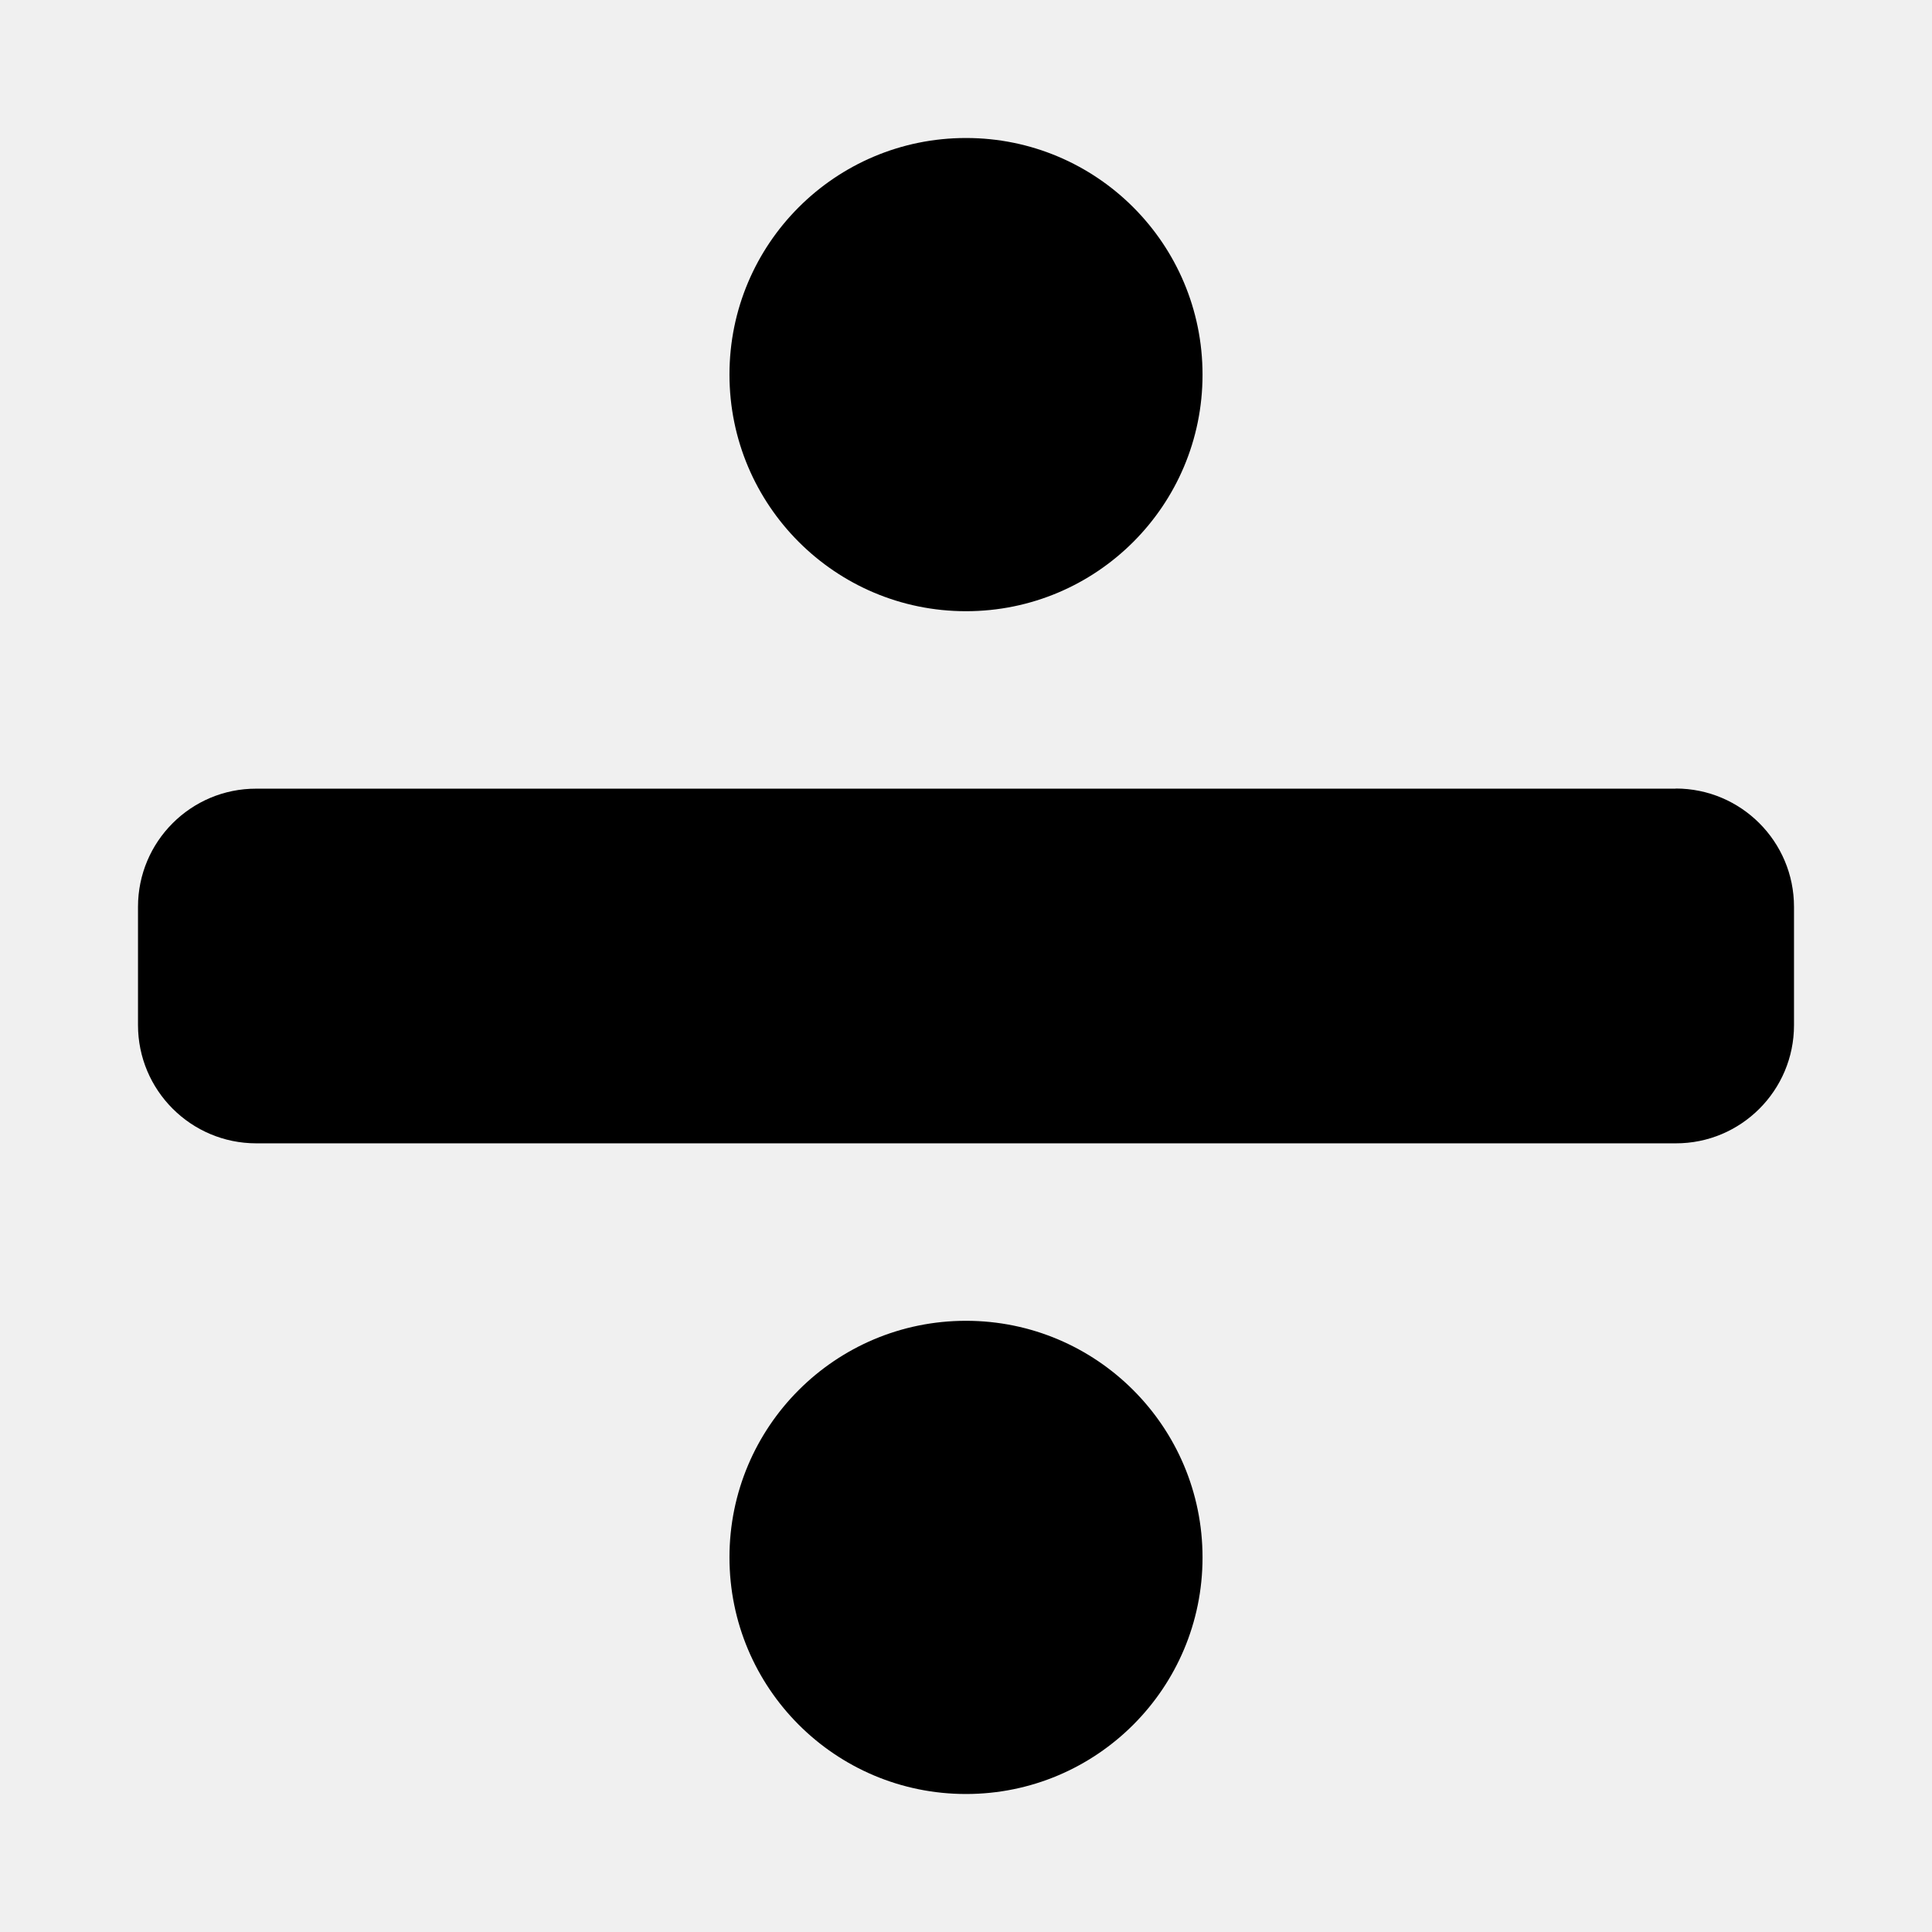
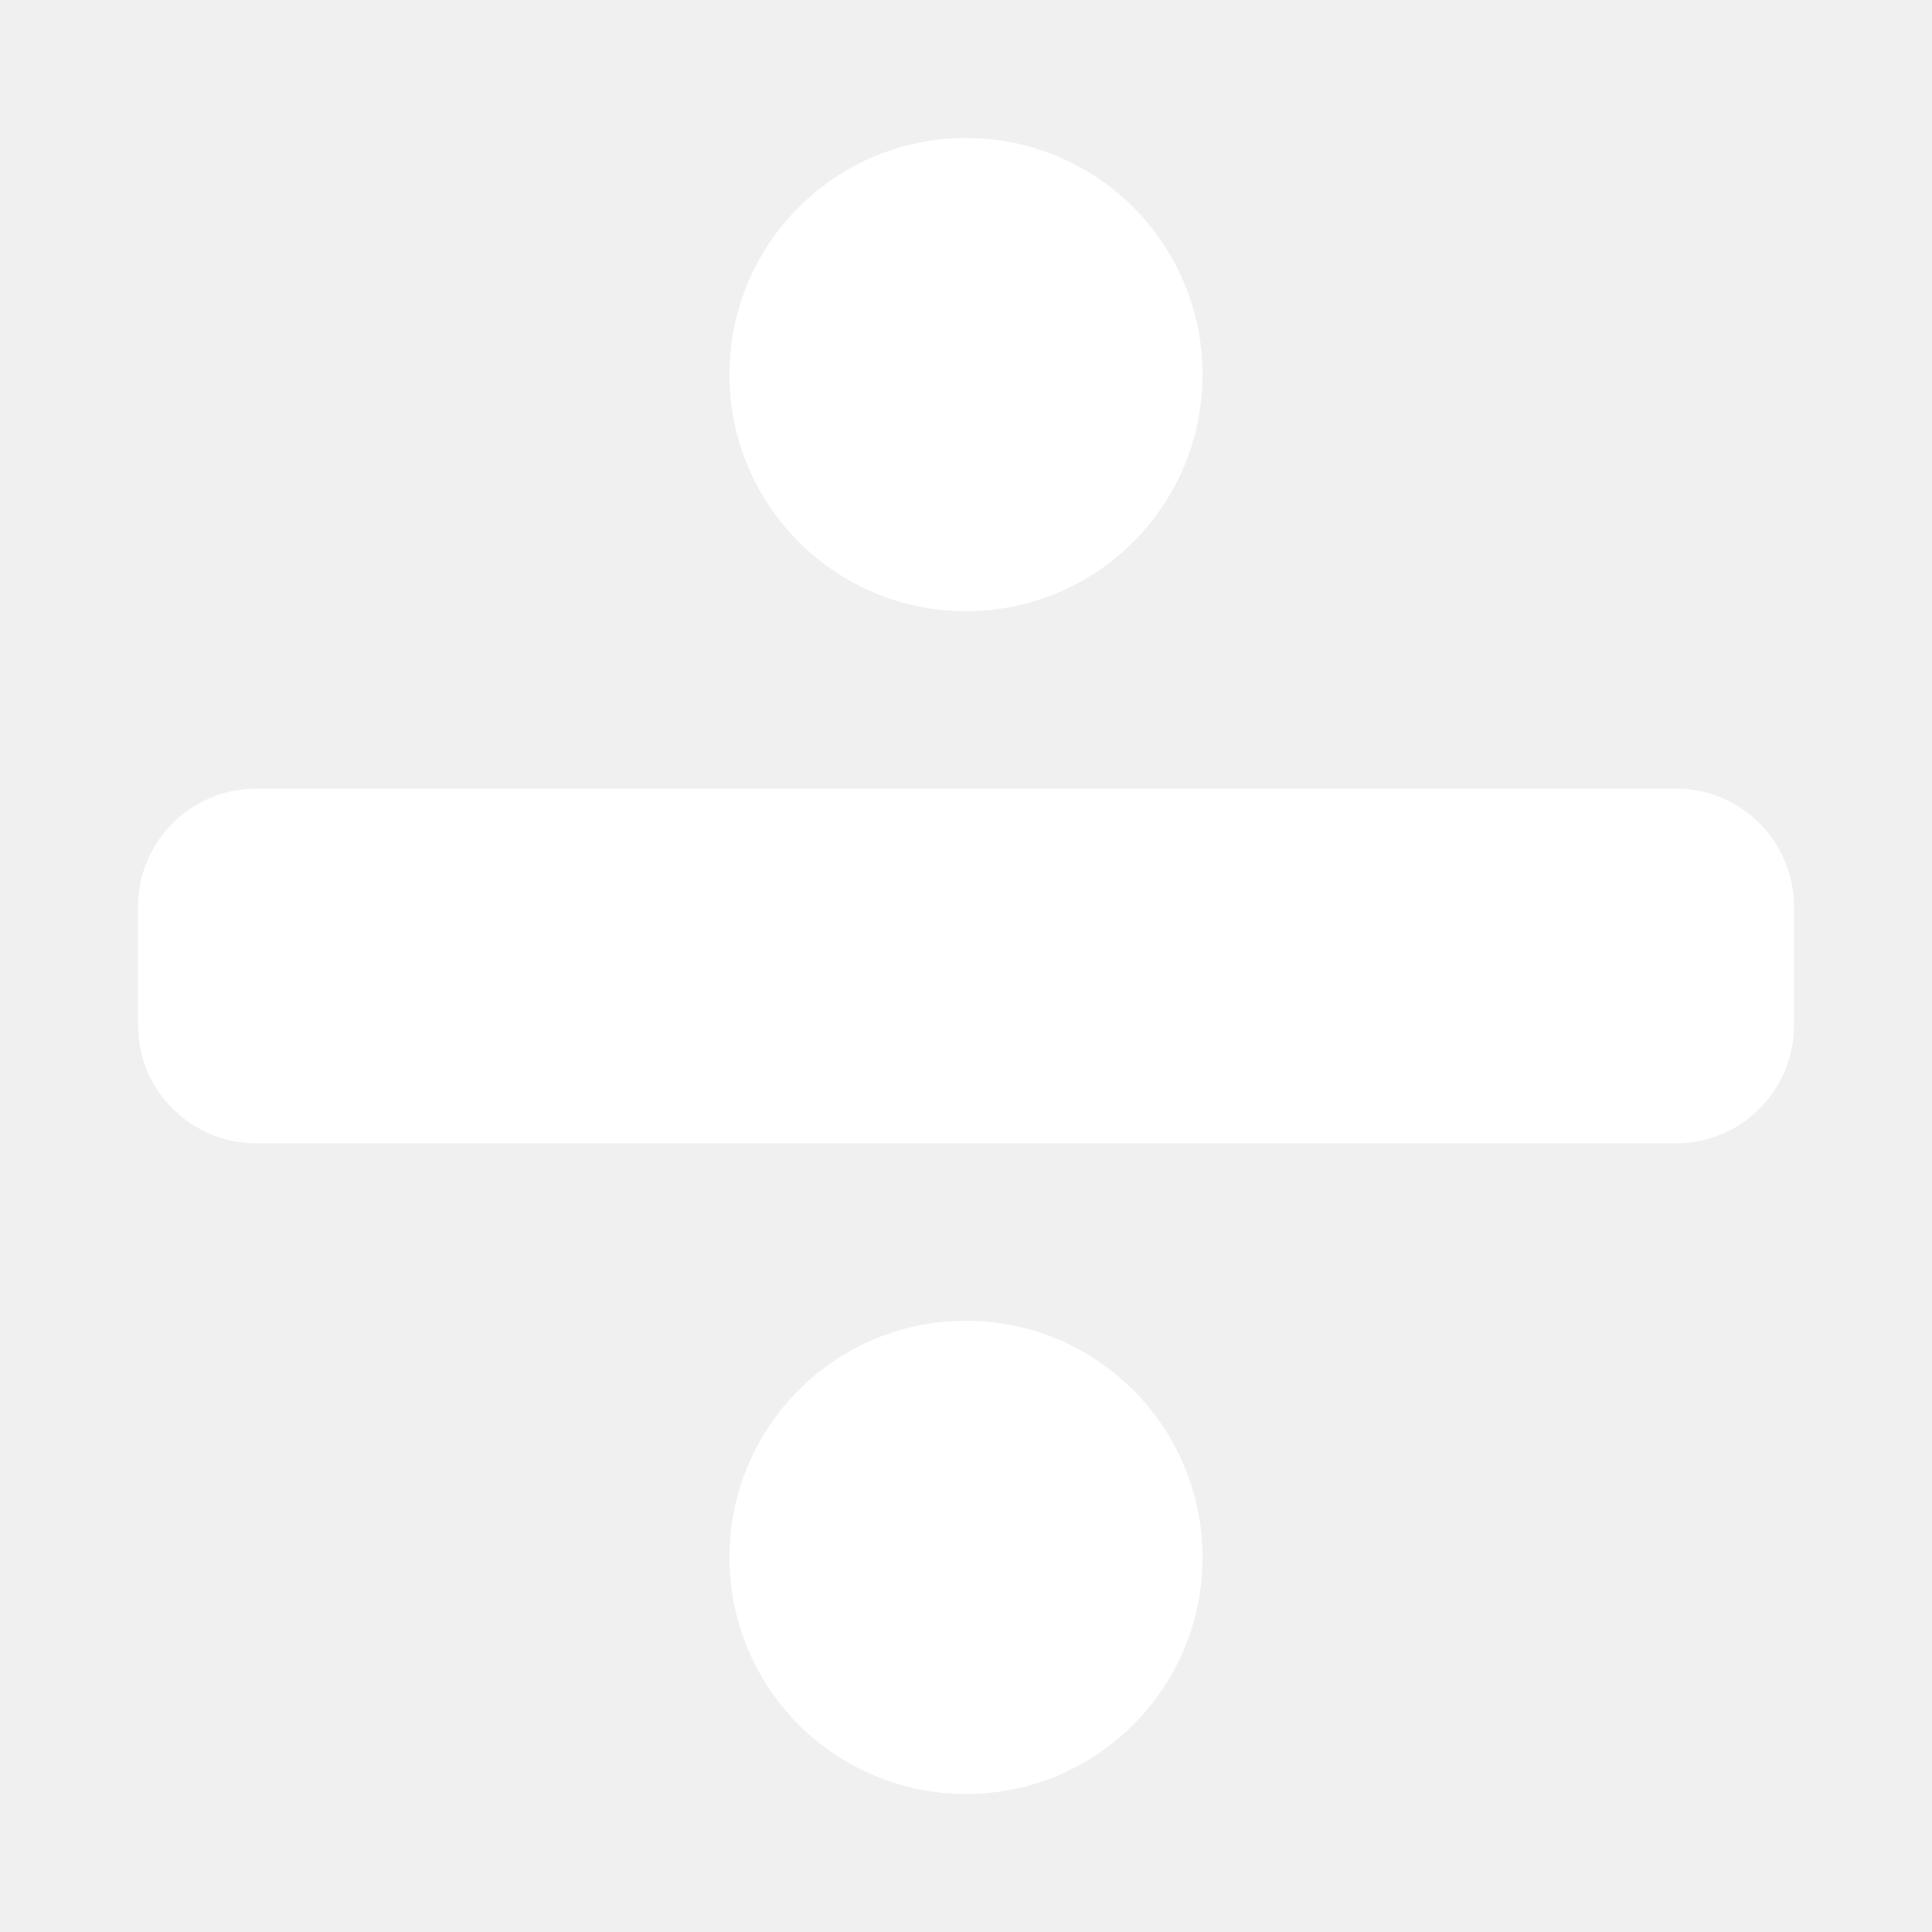
- <svg xmlns="http://www.w3.org/2000/svg" fill="#000000" width="800px" height="800px" viewBox="0 0 14 14" role="img" focusable="false" aria-hidden="true">
+ <svg xmlns="http://www.w3.org/2000/svg" fill="white" width="15" height="15" viewBox="0 0 14 14" role="img" focusable="false" aria-hidden="true">
  <path d="m 7,9.571 c -0.947,0 -1.714,0.767 -1.714,1.714 C 5.286,12.233 6.053,13 7,13 7.947,13 8.714,12.233 8.714,11.286 8.714,10.339 7.947,9.571 7,9.571 Z M 7,4.429 c 0.947,0 1.714,-0.767 1.714,-1.714 C 8.714,1.767 7.947,1 7,1 6.053,1 5.286,1.767 5.286,2.714 5.286,3.661 6.053,4.429 7,4.429 Z m 5.143,1.286 -10.286,0 C 1.384,5.714 1,6.098 1,6.571 l 0,0.857 c 0,0.473 0.384,0.857 0.857,0.857 l 10.286,0 C 12.616,8.286 13,7.902 13,7.429 L 13,6.571 C 13,6.098 12.616,5.714 12.143,5.714 Z" />
</svg>
